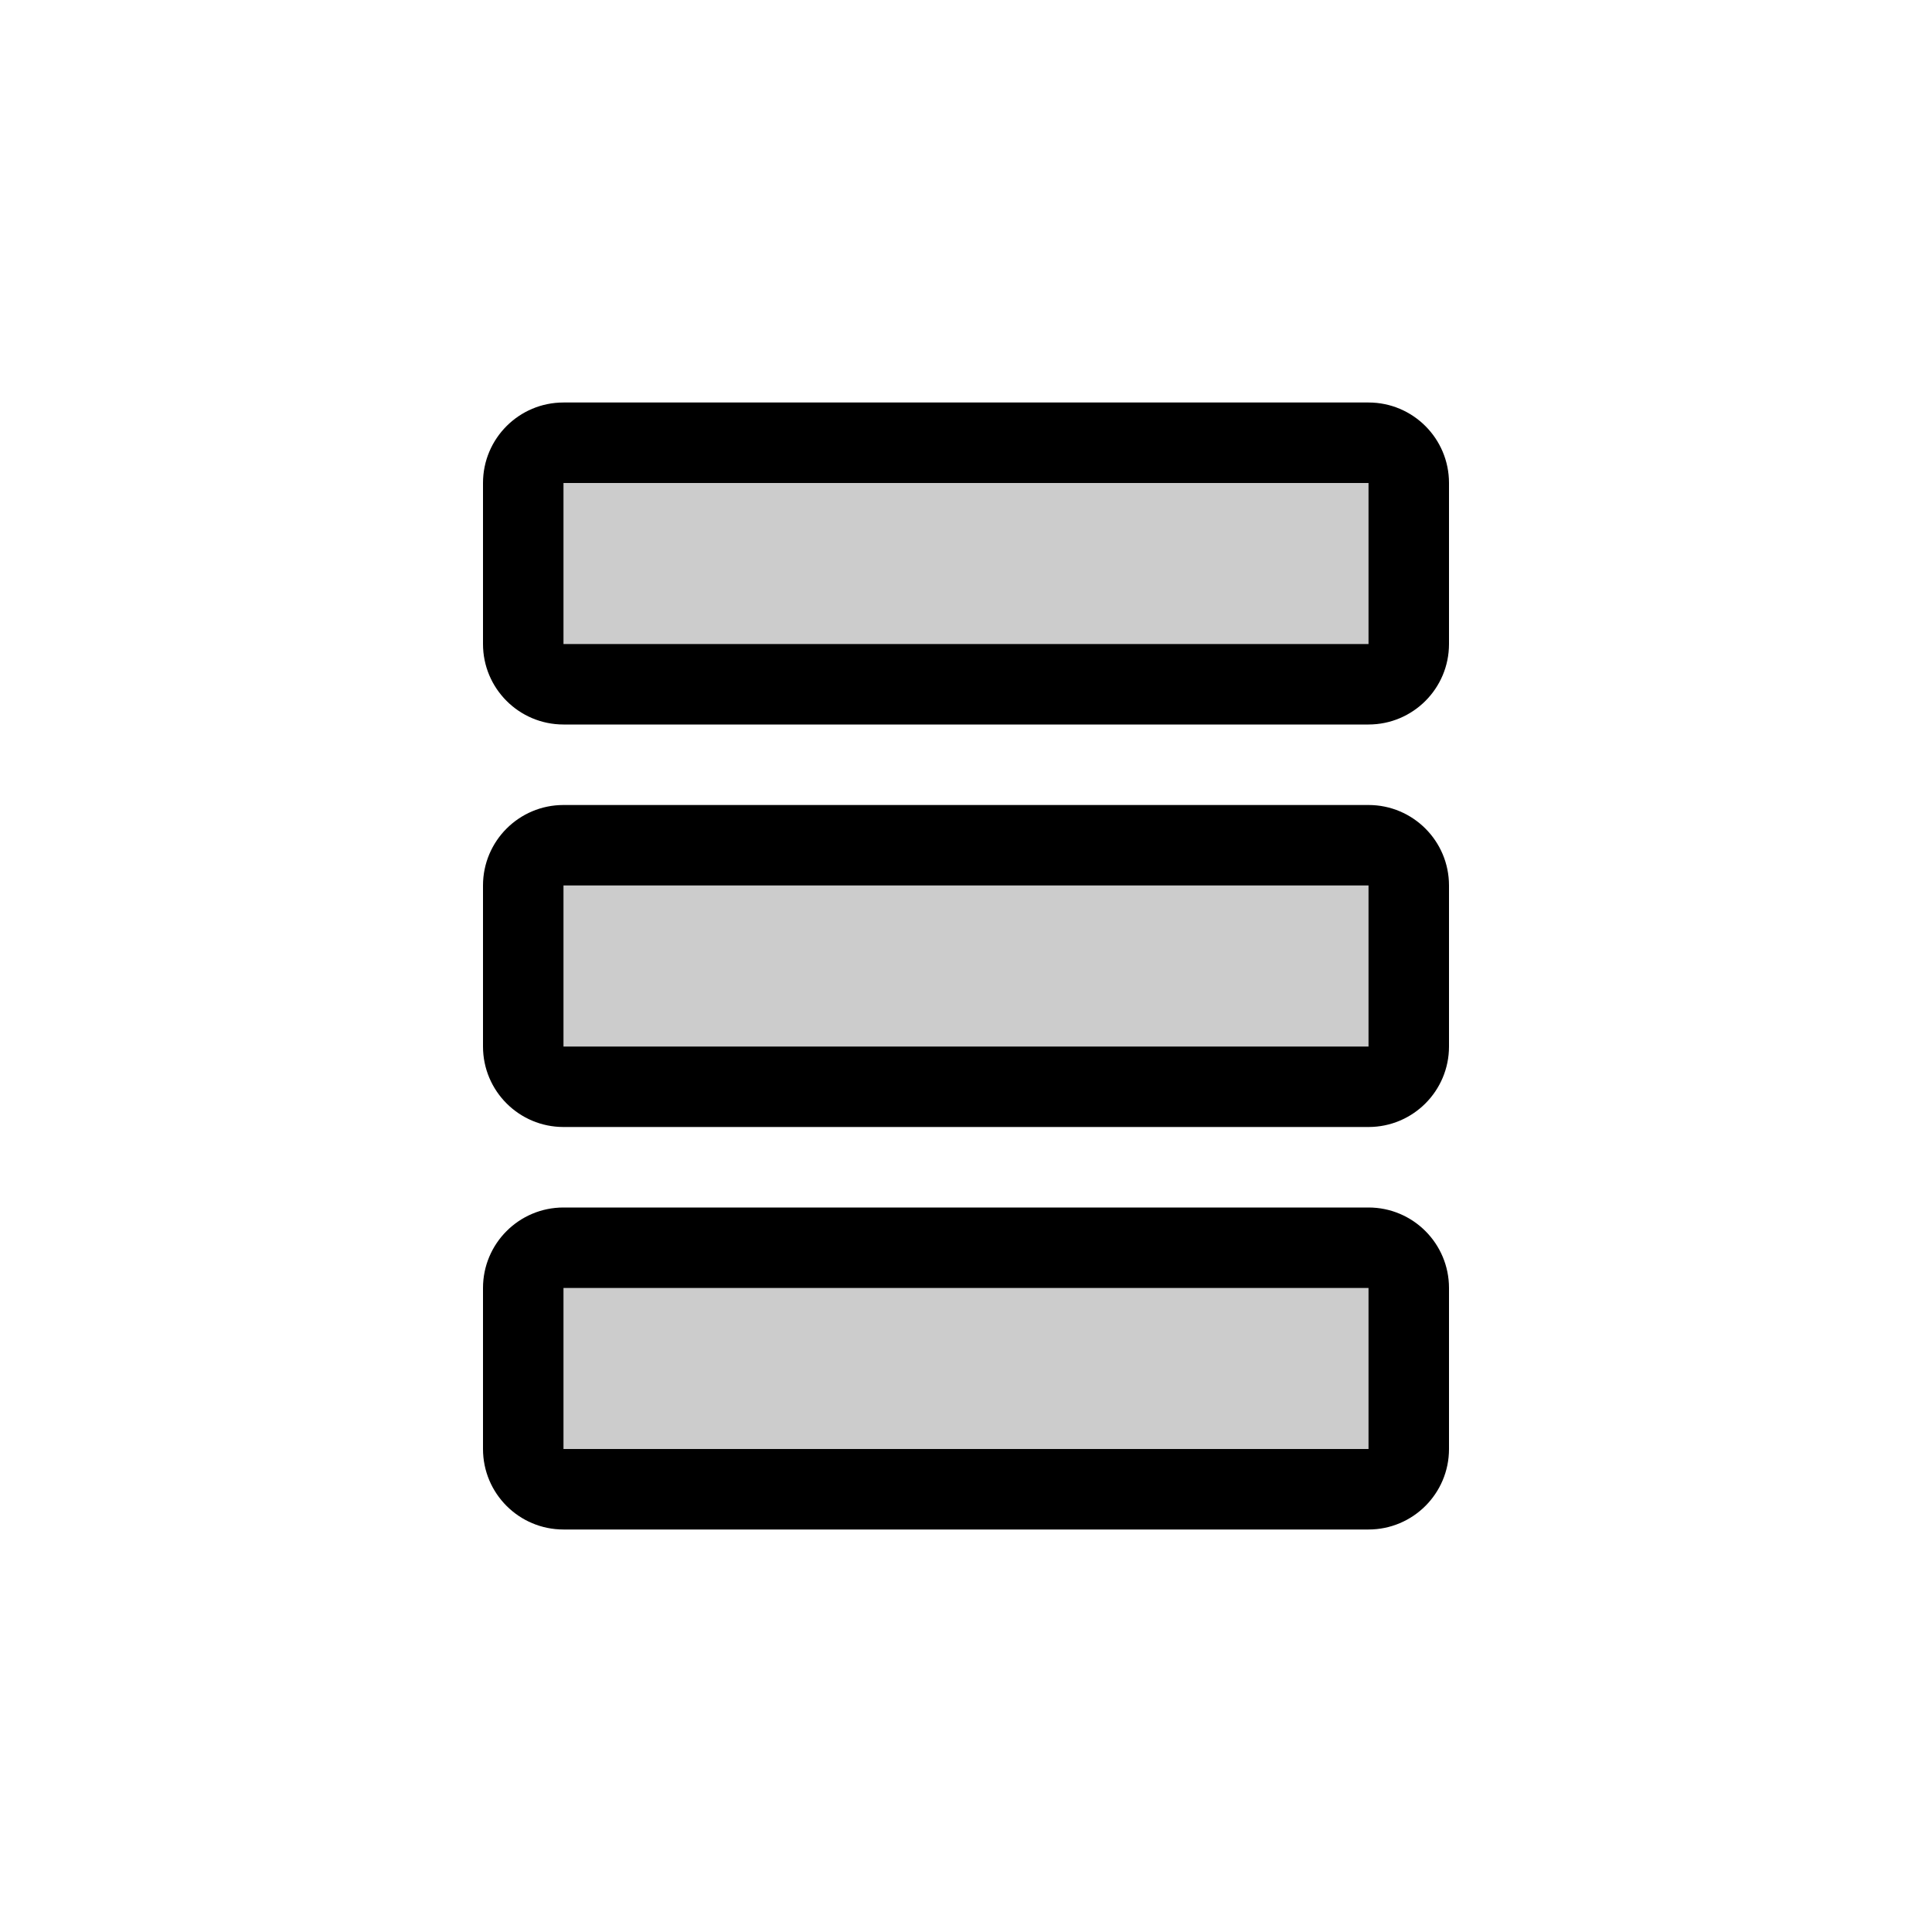
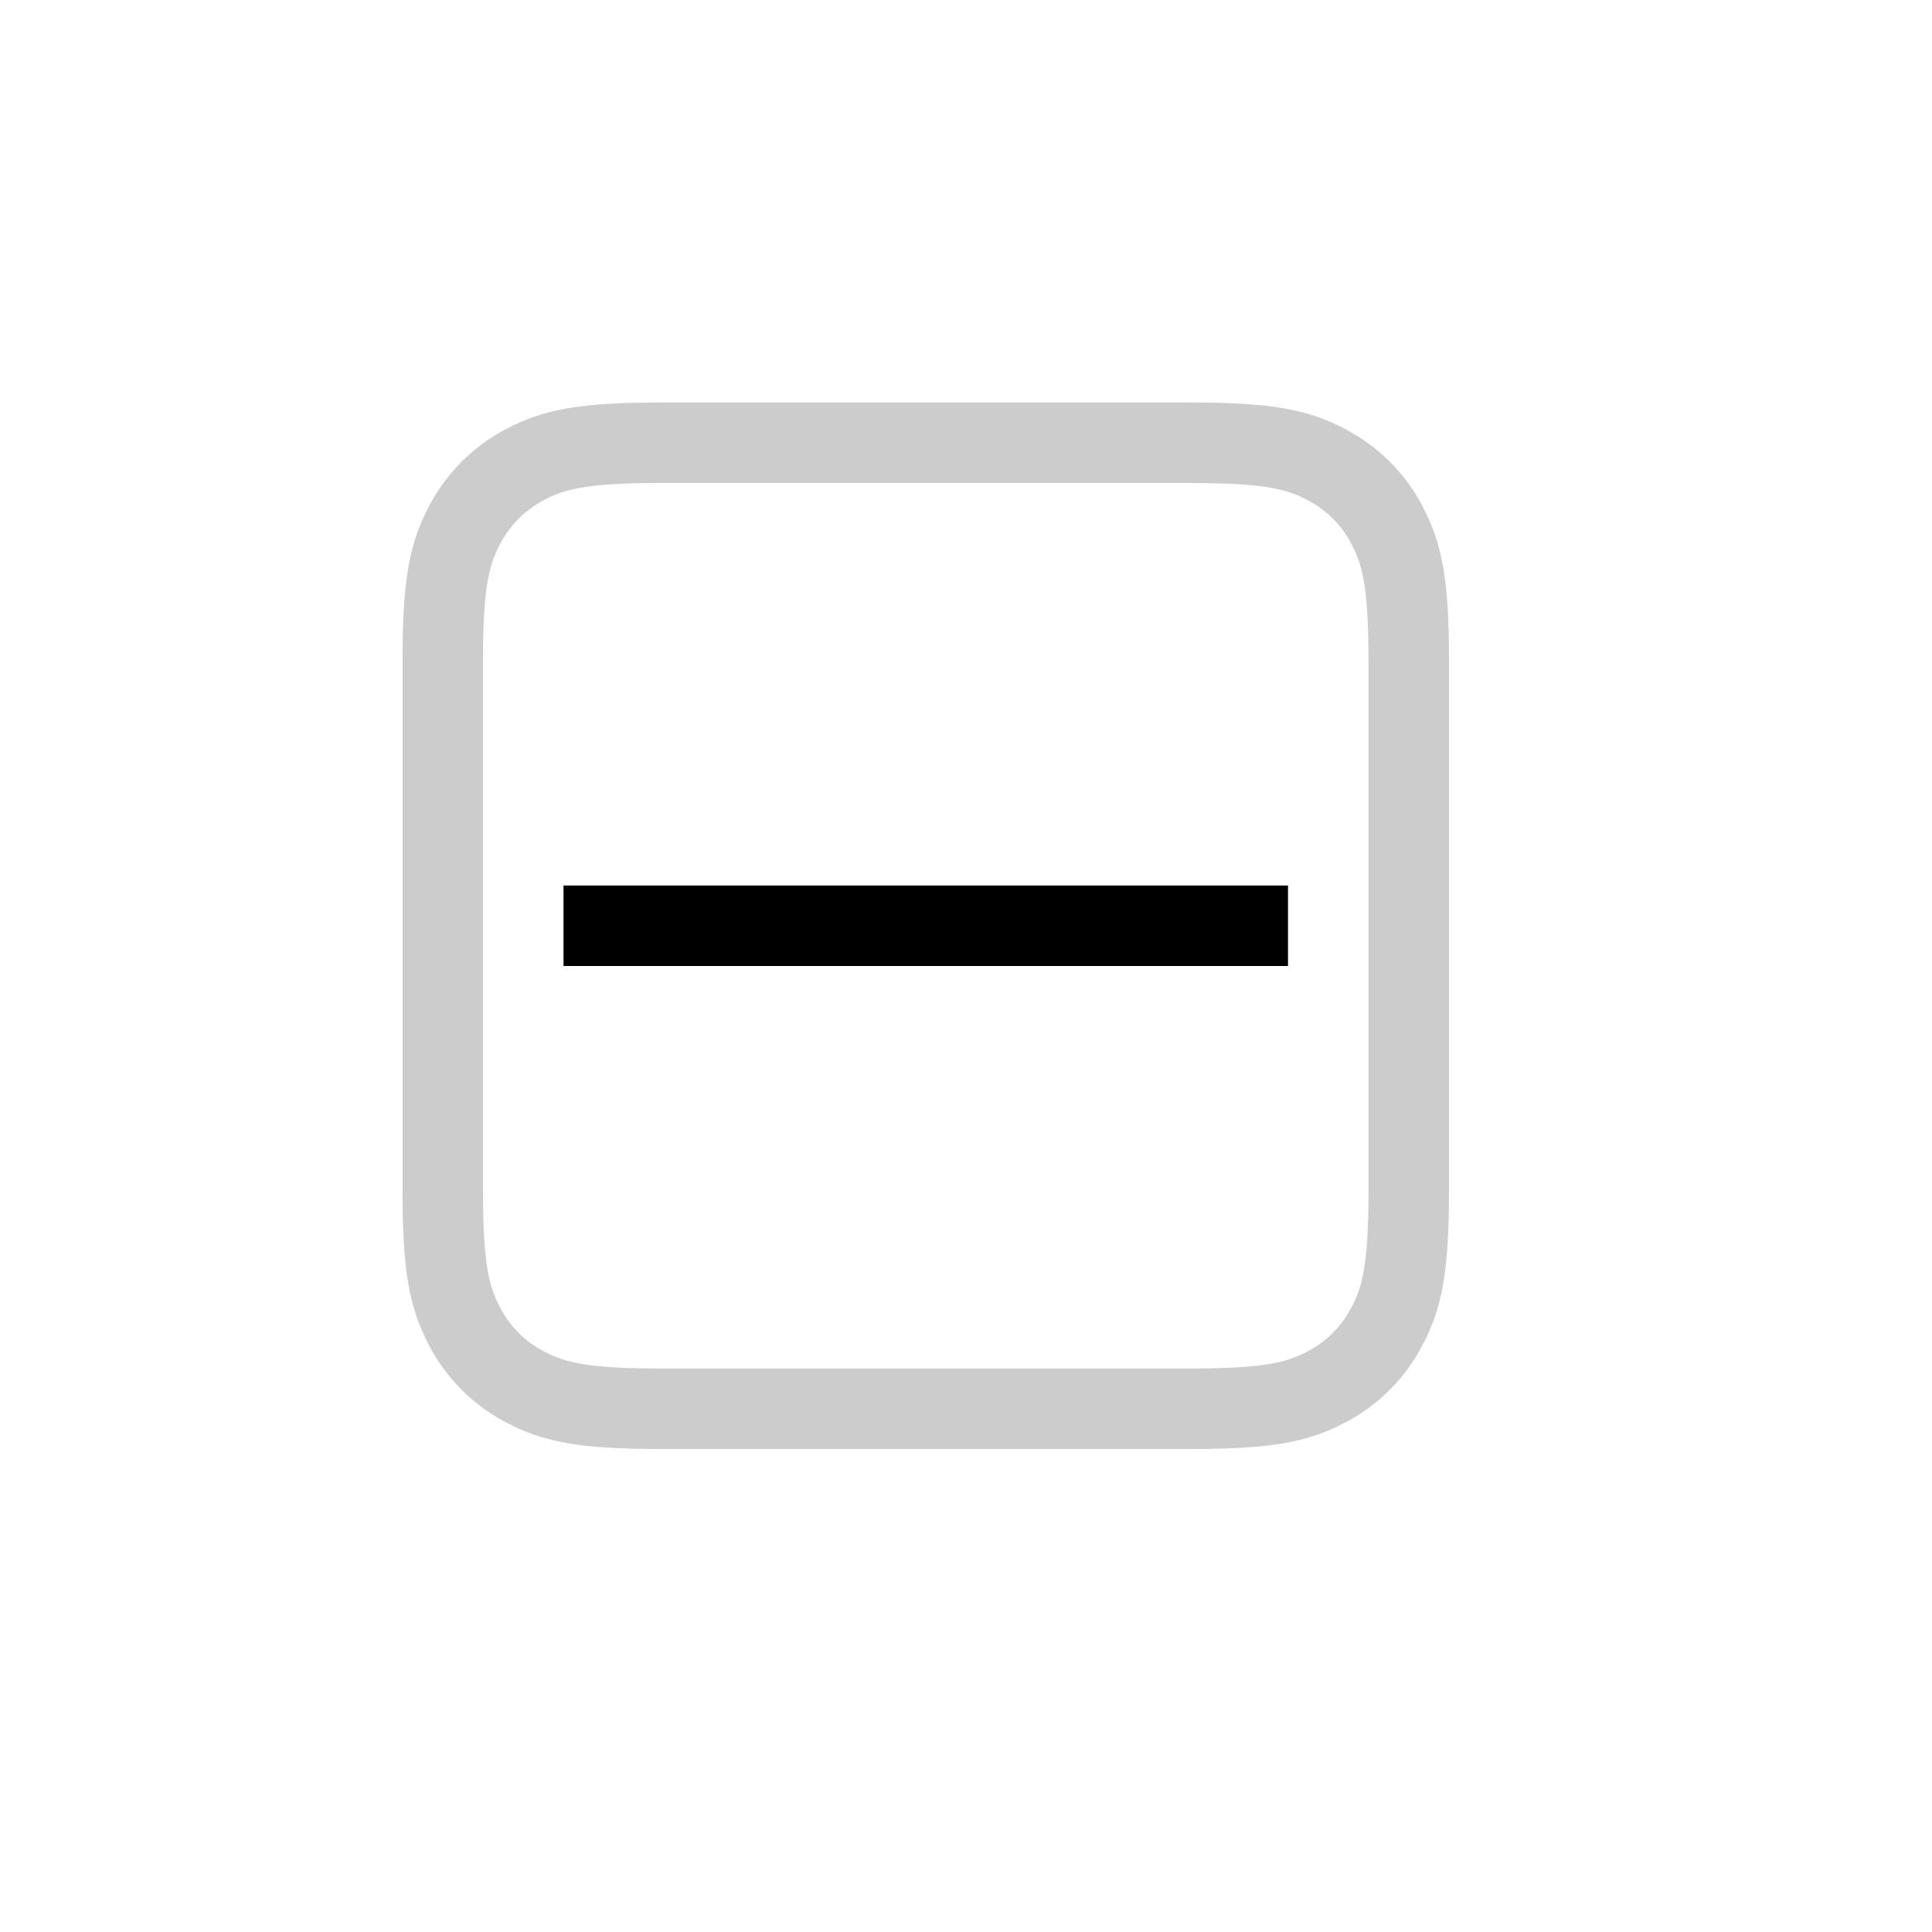
<svg xmlns="http://www.w3.org/2000/svg" width="24" height="24" fill="none" viewBox="0 0 24 24">
-   <path fill="#000" d="M7 8V6h10v2H7Zm0 5v-2h10v2H7Zm10 5H7v-2h10v2Z" opacity=".2" />
-   <path fill="#000" d="M18 8a1 1 0 0 1-1 1H7a1 1 0 0 1-1-1V6a1 1 0 0 1 1-1h10a1 1 0 0 1 1 1v2Zm0 5a1 1 0 0 1-1 1H7a1 1 0 0 1-1-1v-2a1 1 0 0 1 1-1h10a1 1 0 0 1 1 1v2Zm0 5a1 1 0 0 1-1 1H7a1 1 0 0 1-1-1v-2a1 1 0 0 1 1-1h10a1 1 0 0 1 1 1v2ZM7 6v2h10V6H7Zm0 5v2h10v-2H7Zm0 5v2h10v-2H7Z" />
+   <path fill="#000" d="M16 12H7v-1h9v1Z" />
+   <path fill="#000" d="M14.795 5c.997 0 1.457.085 1.924.334.408.217.731.538.948.946h-.001c.25.467.334.927.334 1.925v6.59c0 .997-.085 1.457-.334 1.924a2.262 2.262 0 0 1-.946.948l-.001-.001c-.467.25-.927.334-1.924.334h-6.59c-.996 0-1.457-.084-1.923-.333a2.26 2.26 0 0 1-.95-.95h.001C5.085 16.25 5 15.79 5 14.795v-6.59c0-.998.085-1.458.334-1.925a2.26 2.26 0 0 1 .946-.947v.001C6.747 5.084 7.207 5 8.205 5h6.59Zm-6.59 1c-.947 0-1.207.084-1.454.216H6.75c-.232.124-.41.302-.533.534l-.001.001C6.084 6.998 6 7.258 6 8.205v6.59c0 .947.084 1.207.216 1.454l.002.004c.119.226.303.41.53.53l.003.001c.247.132.507.216 1.454.216h6.59c.947 0 1.207-.084 1.454-.216h.001c.232-.124.41-.302.533-.534l.001-.001c.132-.247.216-.507.216-1.454v-6.59c0-.947-.084-1.207-.216-1.454V6.75a1.262 1.262 0 0 0-.534-.533l-.001-.001C16.002 6.084 15.742 6 14.795 6h-6.59Z" opacity=".2" />
</svg>
